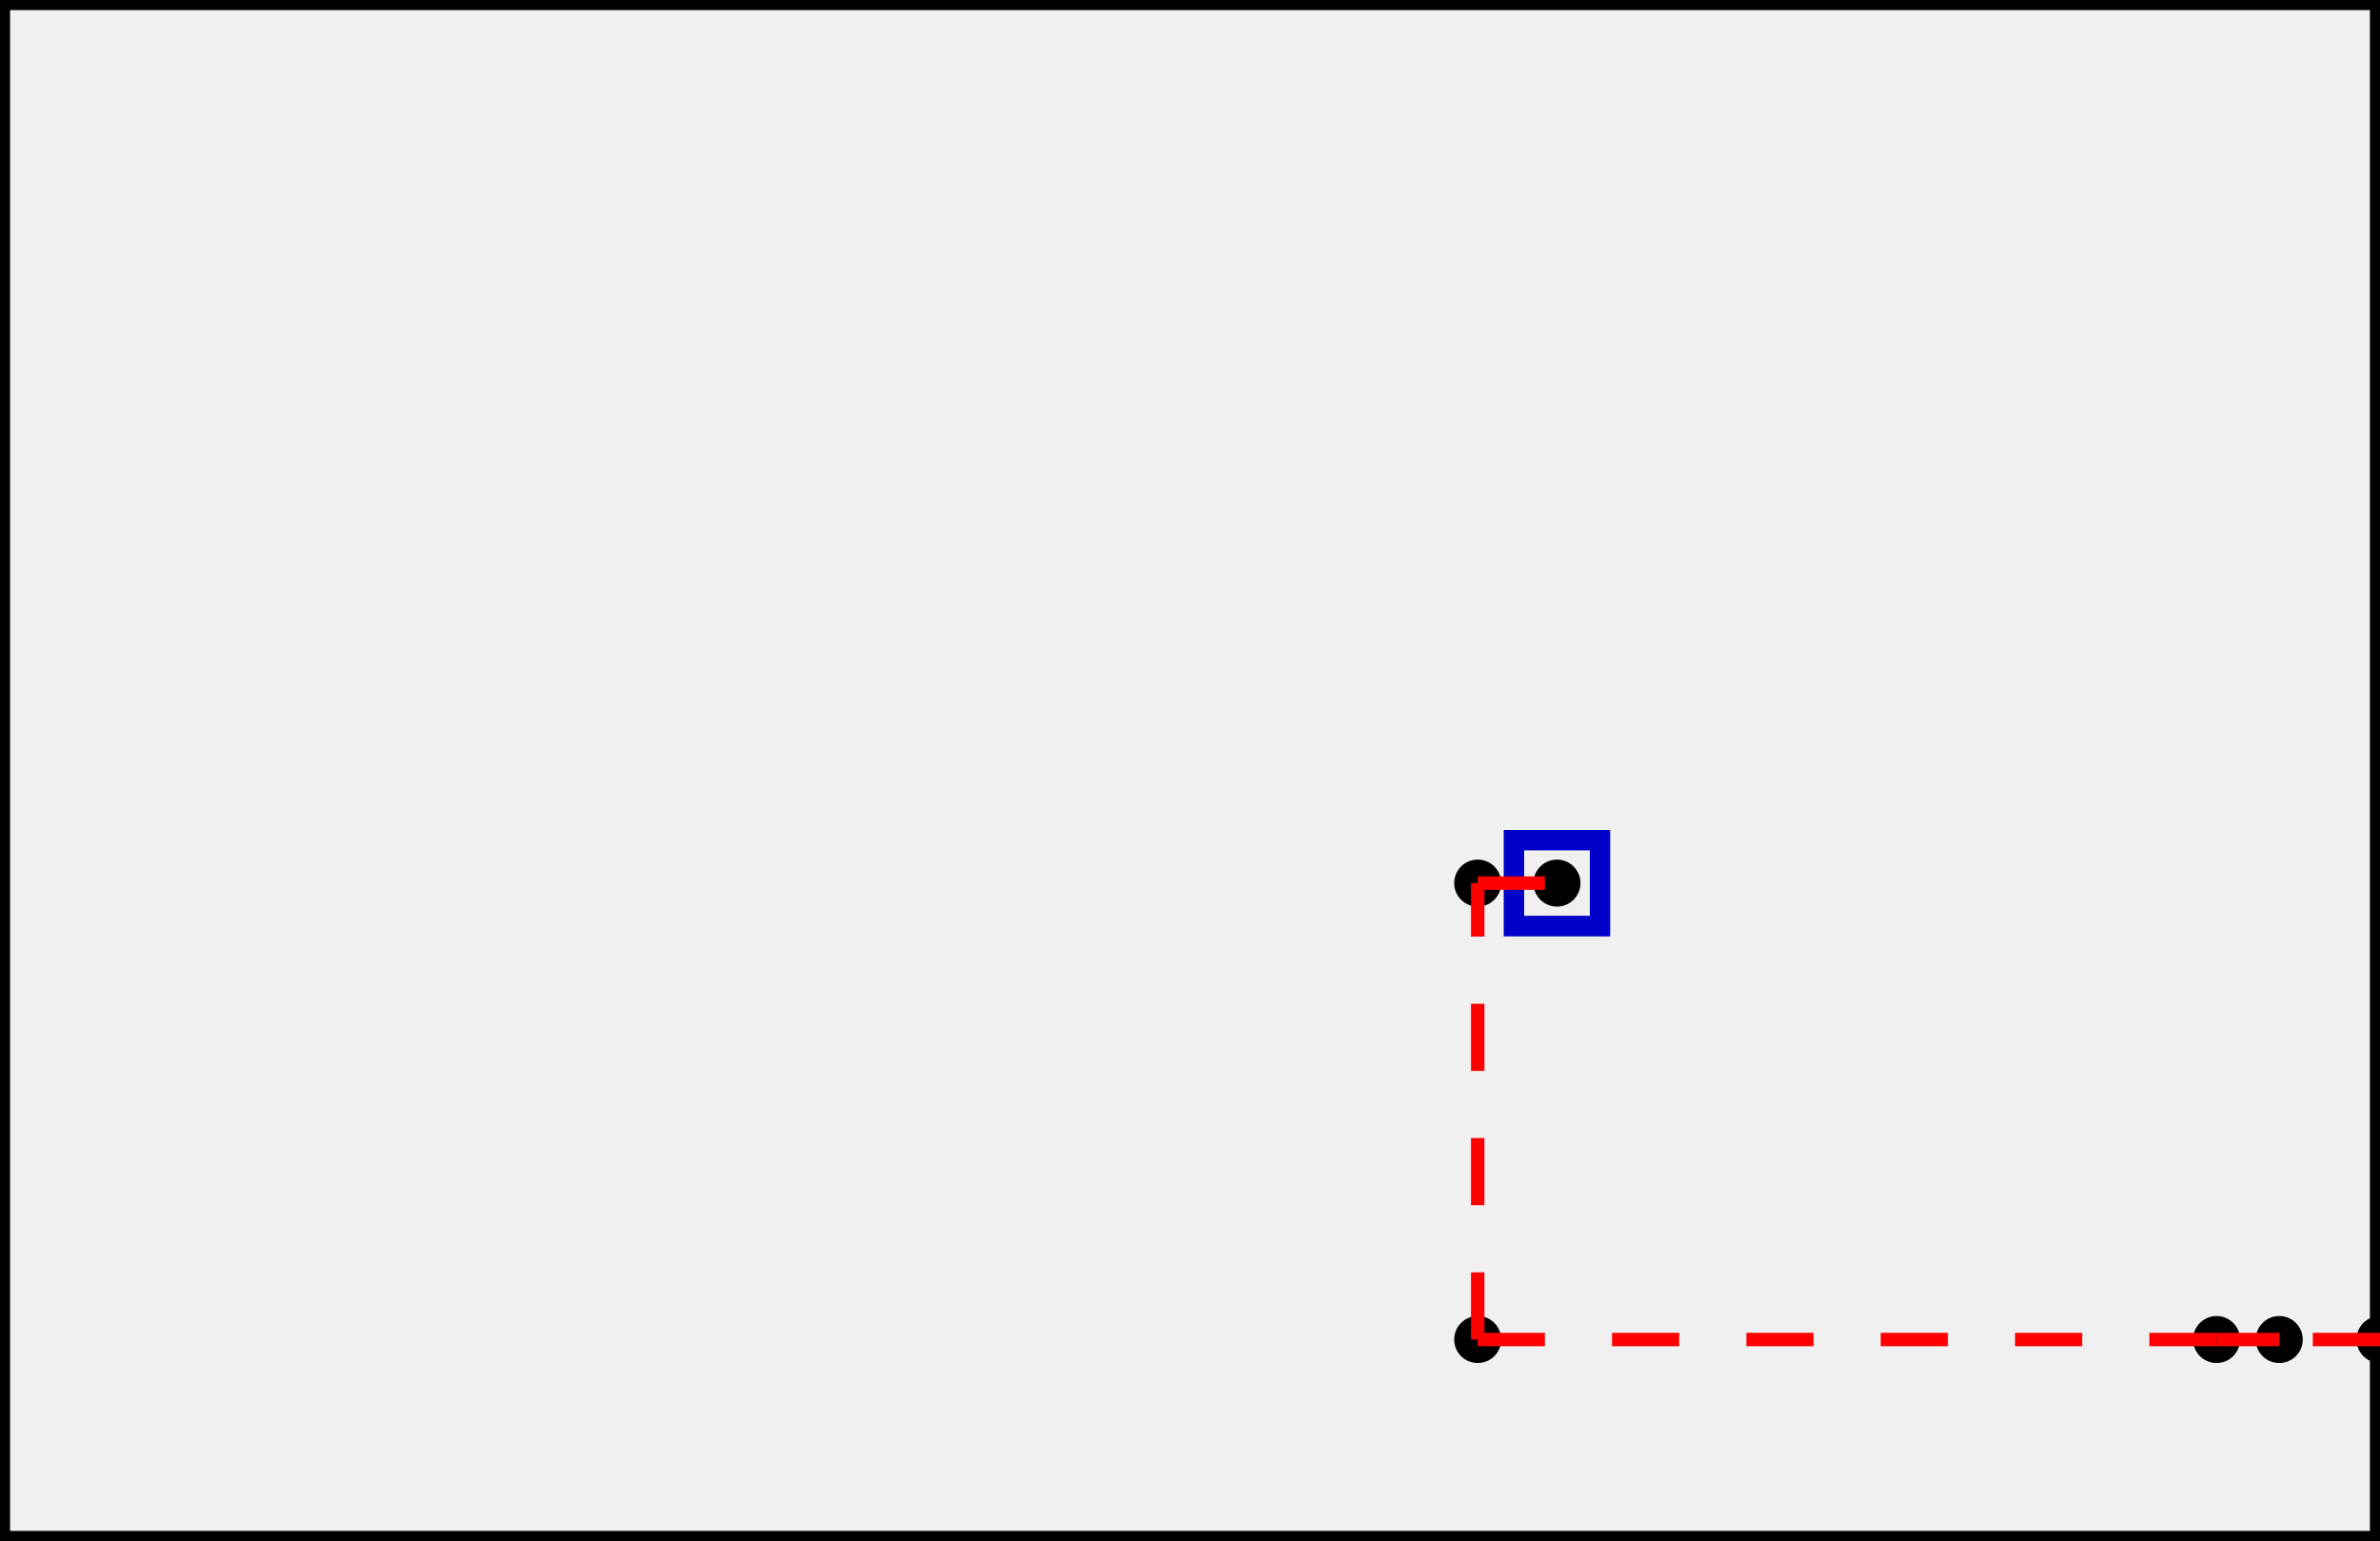
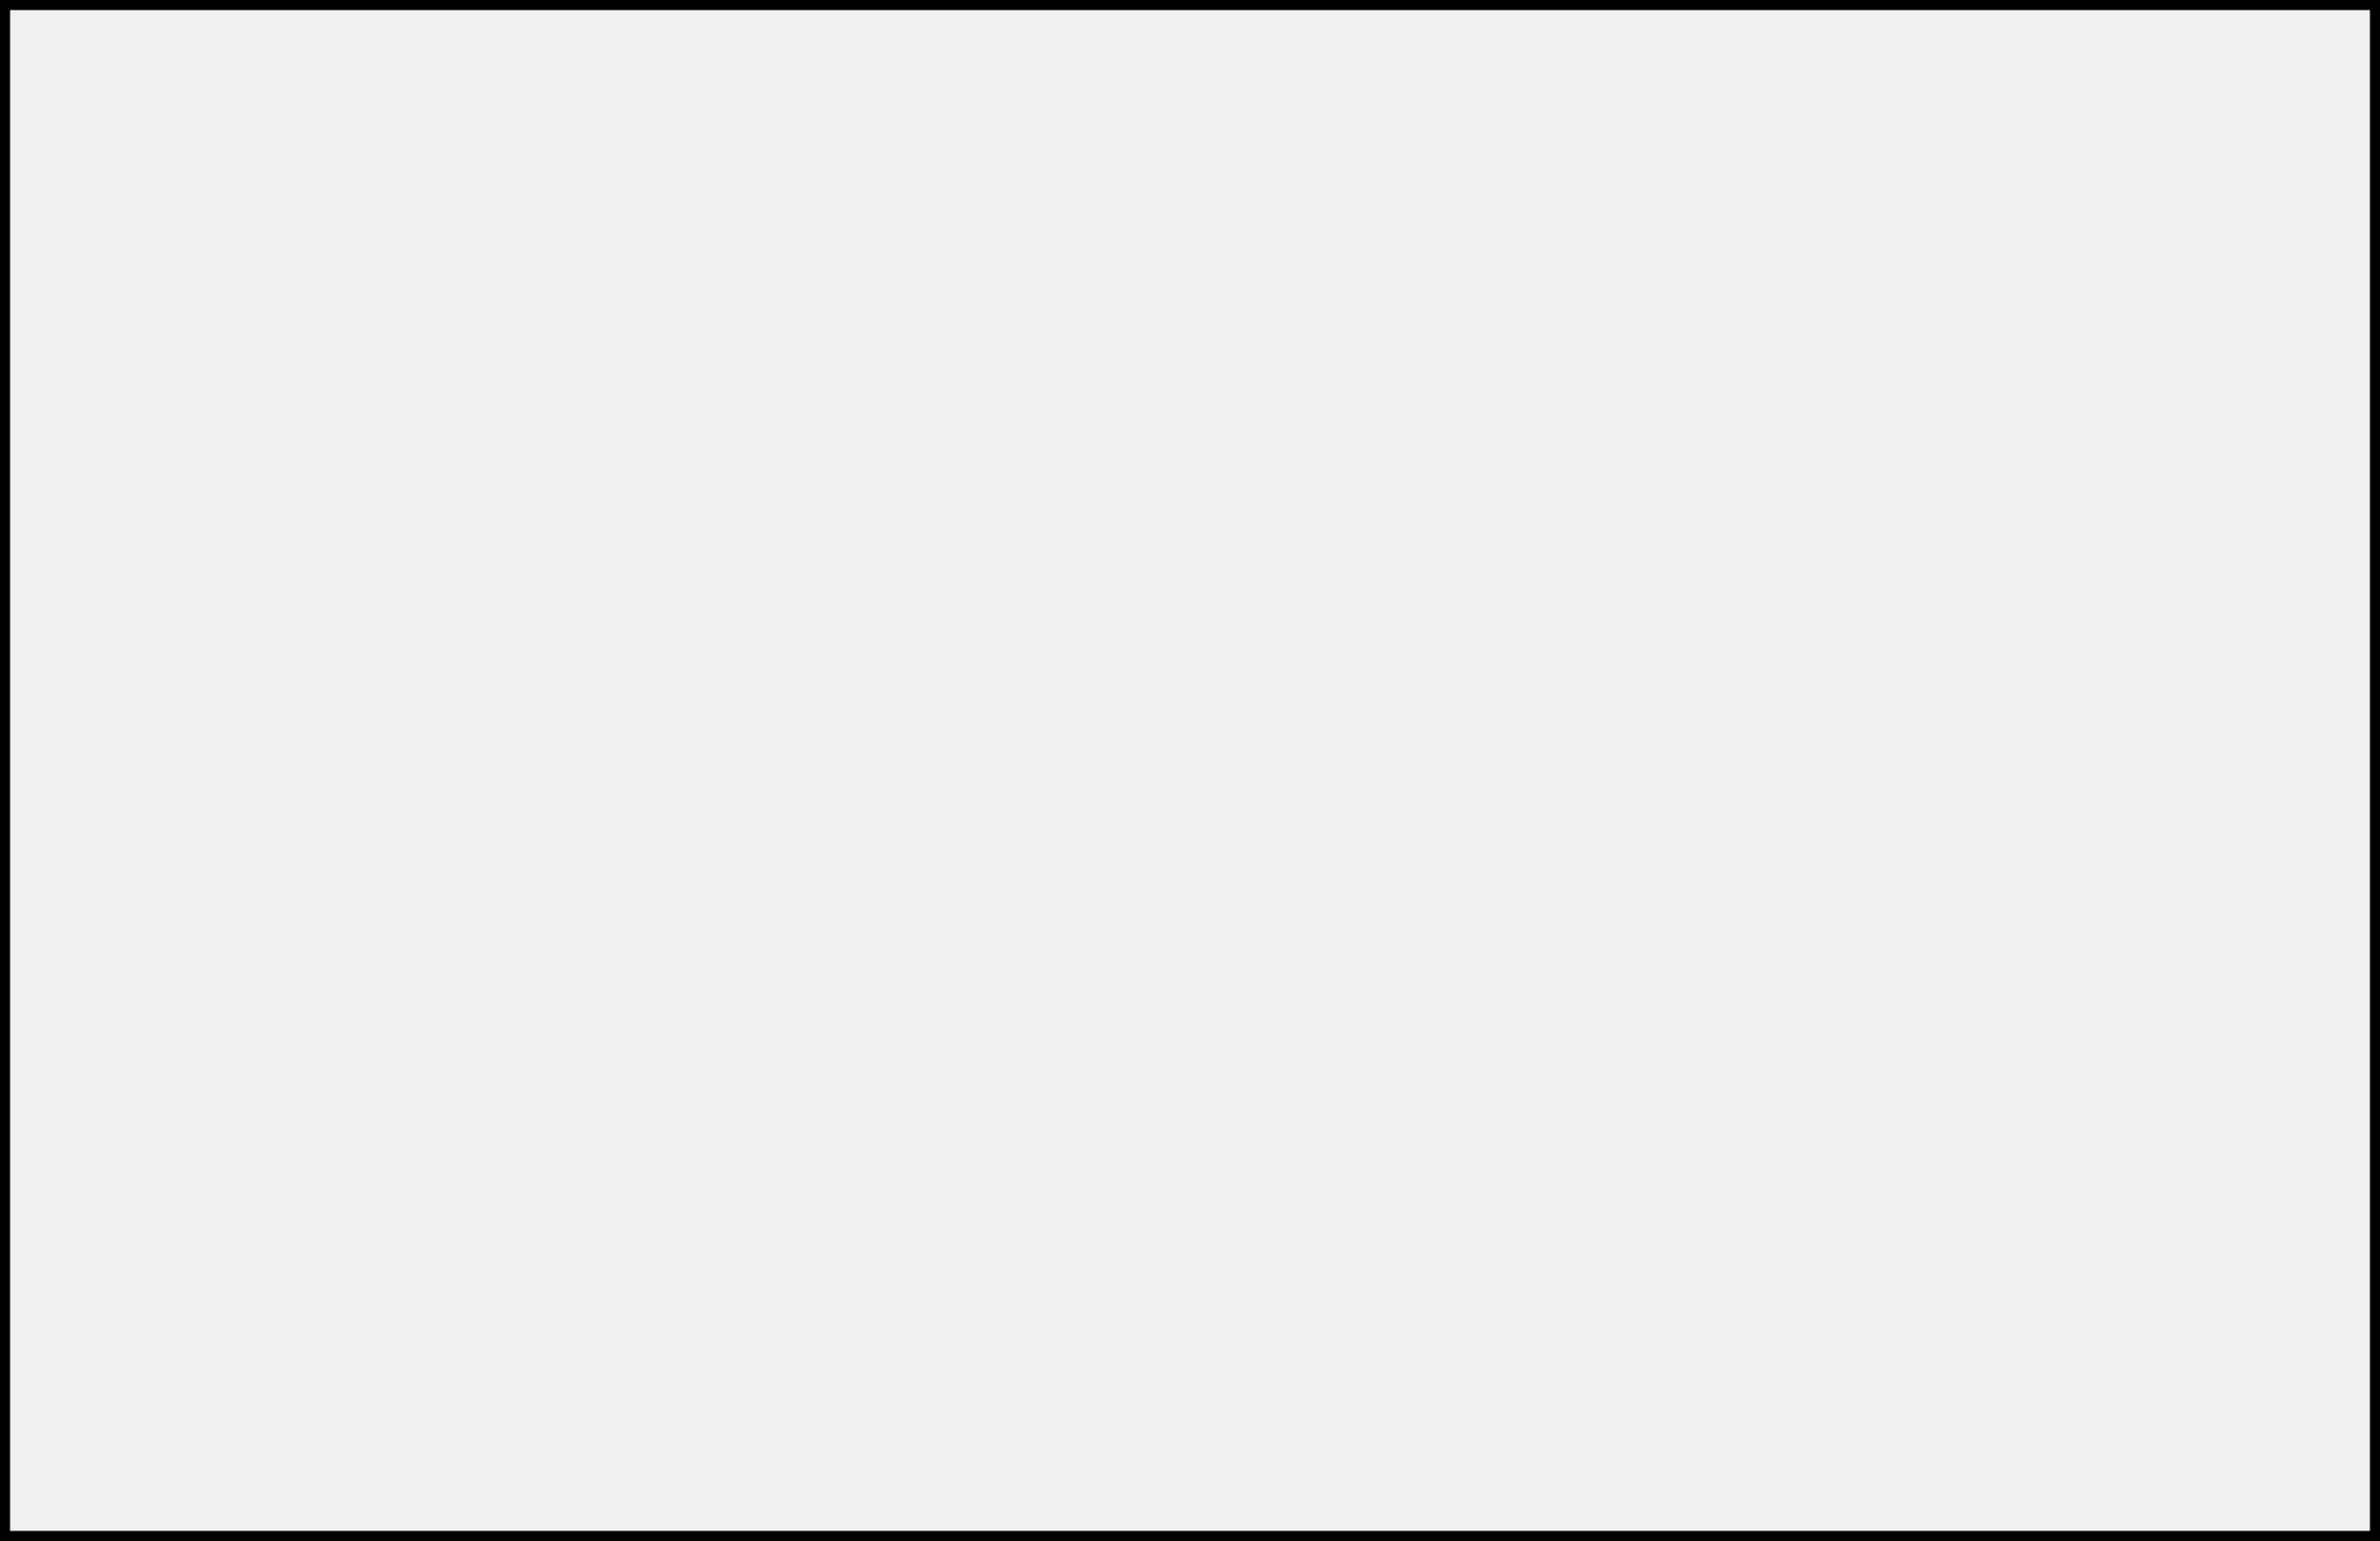
<svg xmlns="http://www.w3.org/2000/svg" width="354.333" height="229.465" version="1.1">
  <rect width="354.333" height="229.465" style="fill:rgb(240,240,240);stroke-width:3;stroke:rgb(0,0,0)" />
-   <circle cx="354.333" cy="199.465" r="3" stroke="black" stroke-width="1" fill="black" />
-   <circle cx="220" cy="199.465" r="3" stroke="black" stroke-width="1" fill="black" />
-   <circle cx="330" cy="199.465" r="3" stroke="black" stroke-width="1" fill="black" />
-   <circle cx="339.333" cy="199.465" r="3" stroke="black" stroke-width="1" fill="black" />
-   <rect x="225.4" y="125.1" width="12.8" height="12.8" style="fill:none;stroke-width:3;stroke:rgb(0,0,200)" />
-   <circle cx="220" cy="131.5" r="3" stroke="black" stroke-width="1" fill="black" />
-   <rect x="225.4" y="125.1" width="12.8" height="12.8" style="fill:none;stroke-width:3;stroke:rgb(0,0,200)" />
-   <circle cx="231.8" cy="131.5" r="3" stroke="black" stroke-width="1" fill="black" />
-   <line x1="220" y1="131.5" x2="231.8" y2="131.5" stroke-dasharray="10,10" style="stroke:rgb(255,0,0);stroke-width:2;" />
-   <line x1="220" y1="199.465" x2="220" y2="131.5" stroke-dasharray="10,10" style="stroke:rgb(255,0,0);stroke-width:2;" />
-   <line x1="220" y1="199.465" x2="330" y2="199.465" stroke-dasharray="10,10" style="stroke:rgb(255,0,0);stroke-width:2;" />
-   <line x1="330" y1="199.465" x2="339.333" y2="199.465" stroke-dasharray="10,10" style="stroke:rgb(255,0,0);stroke-width:2;" />
-   <line x1="354.333" y1="199.465" x2="339.333" y2="199.465" stroke-dasharray="10,10" style="stroke:rgb(255,0,0);stroke-width:2;" />
</svg>
